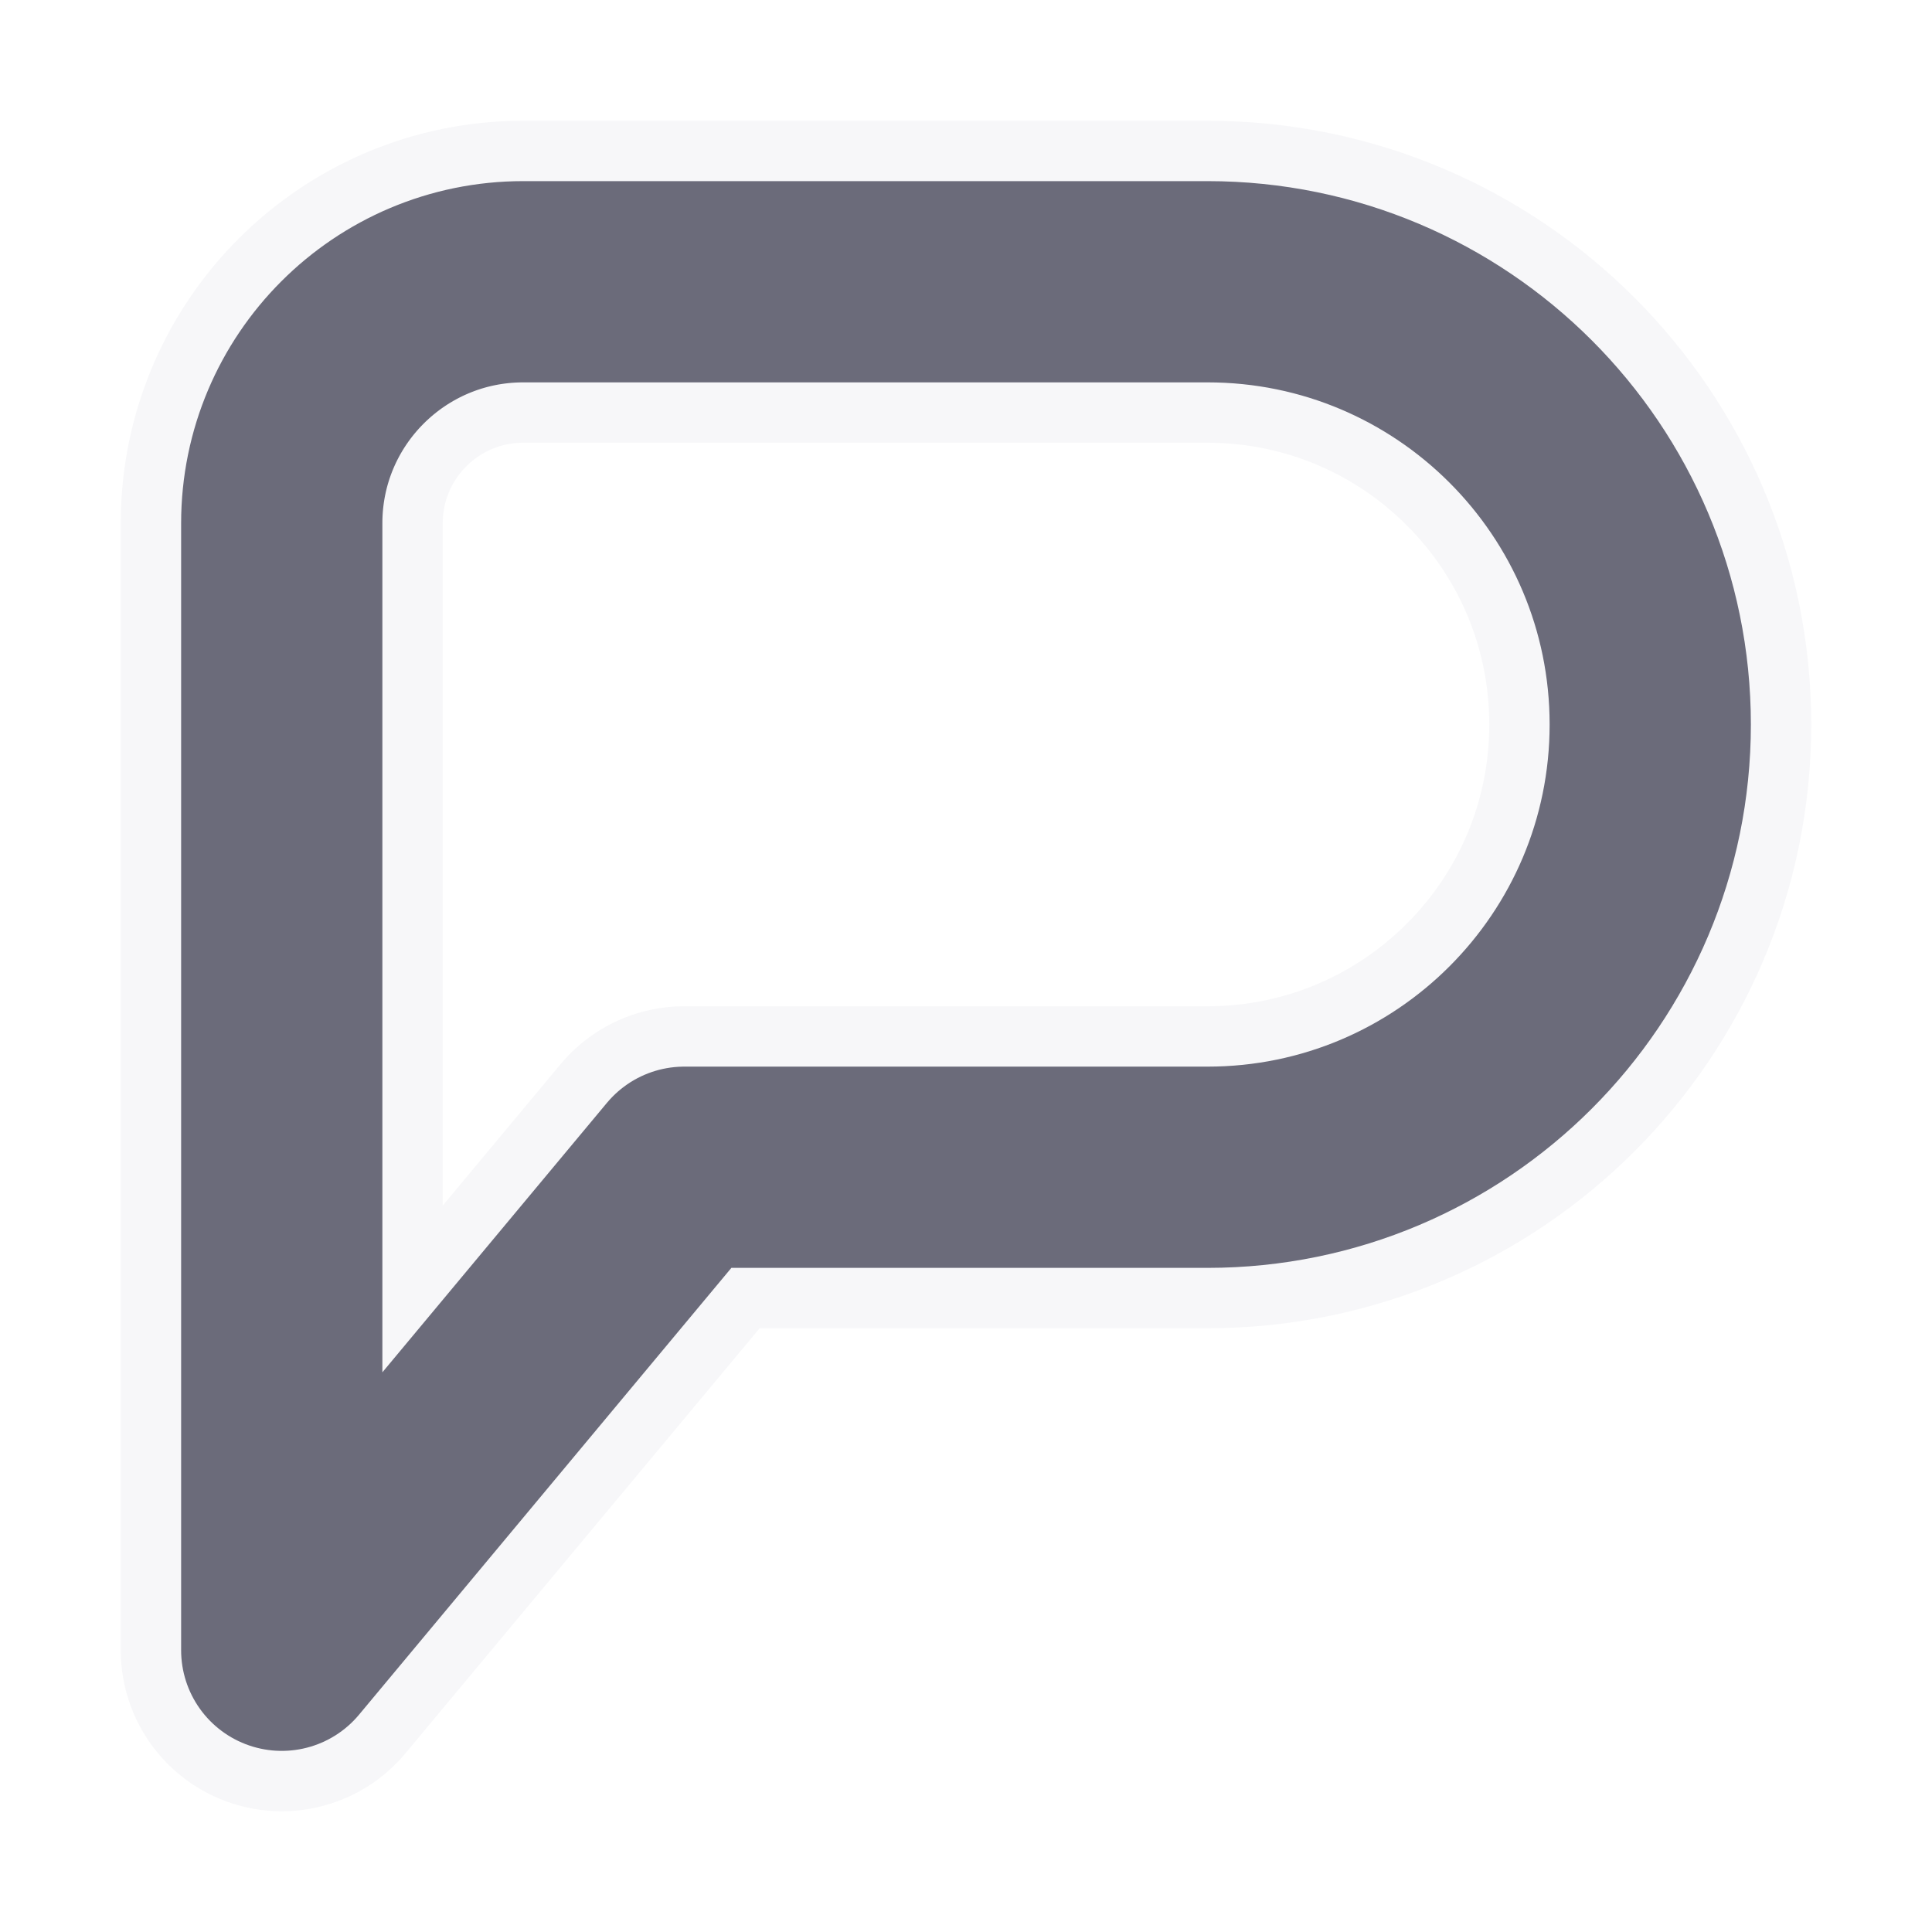
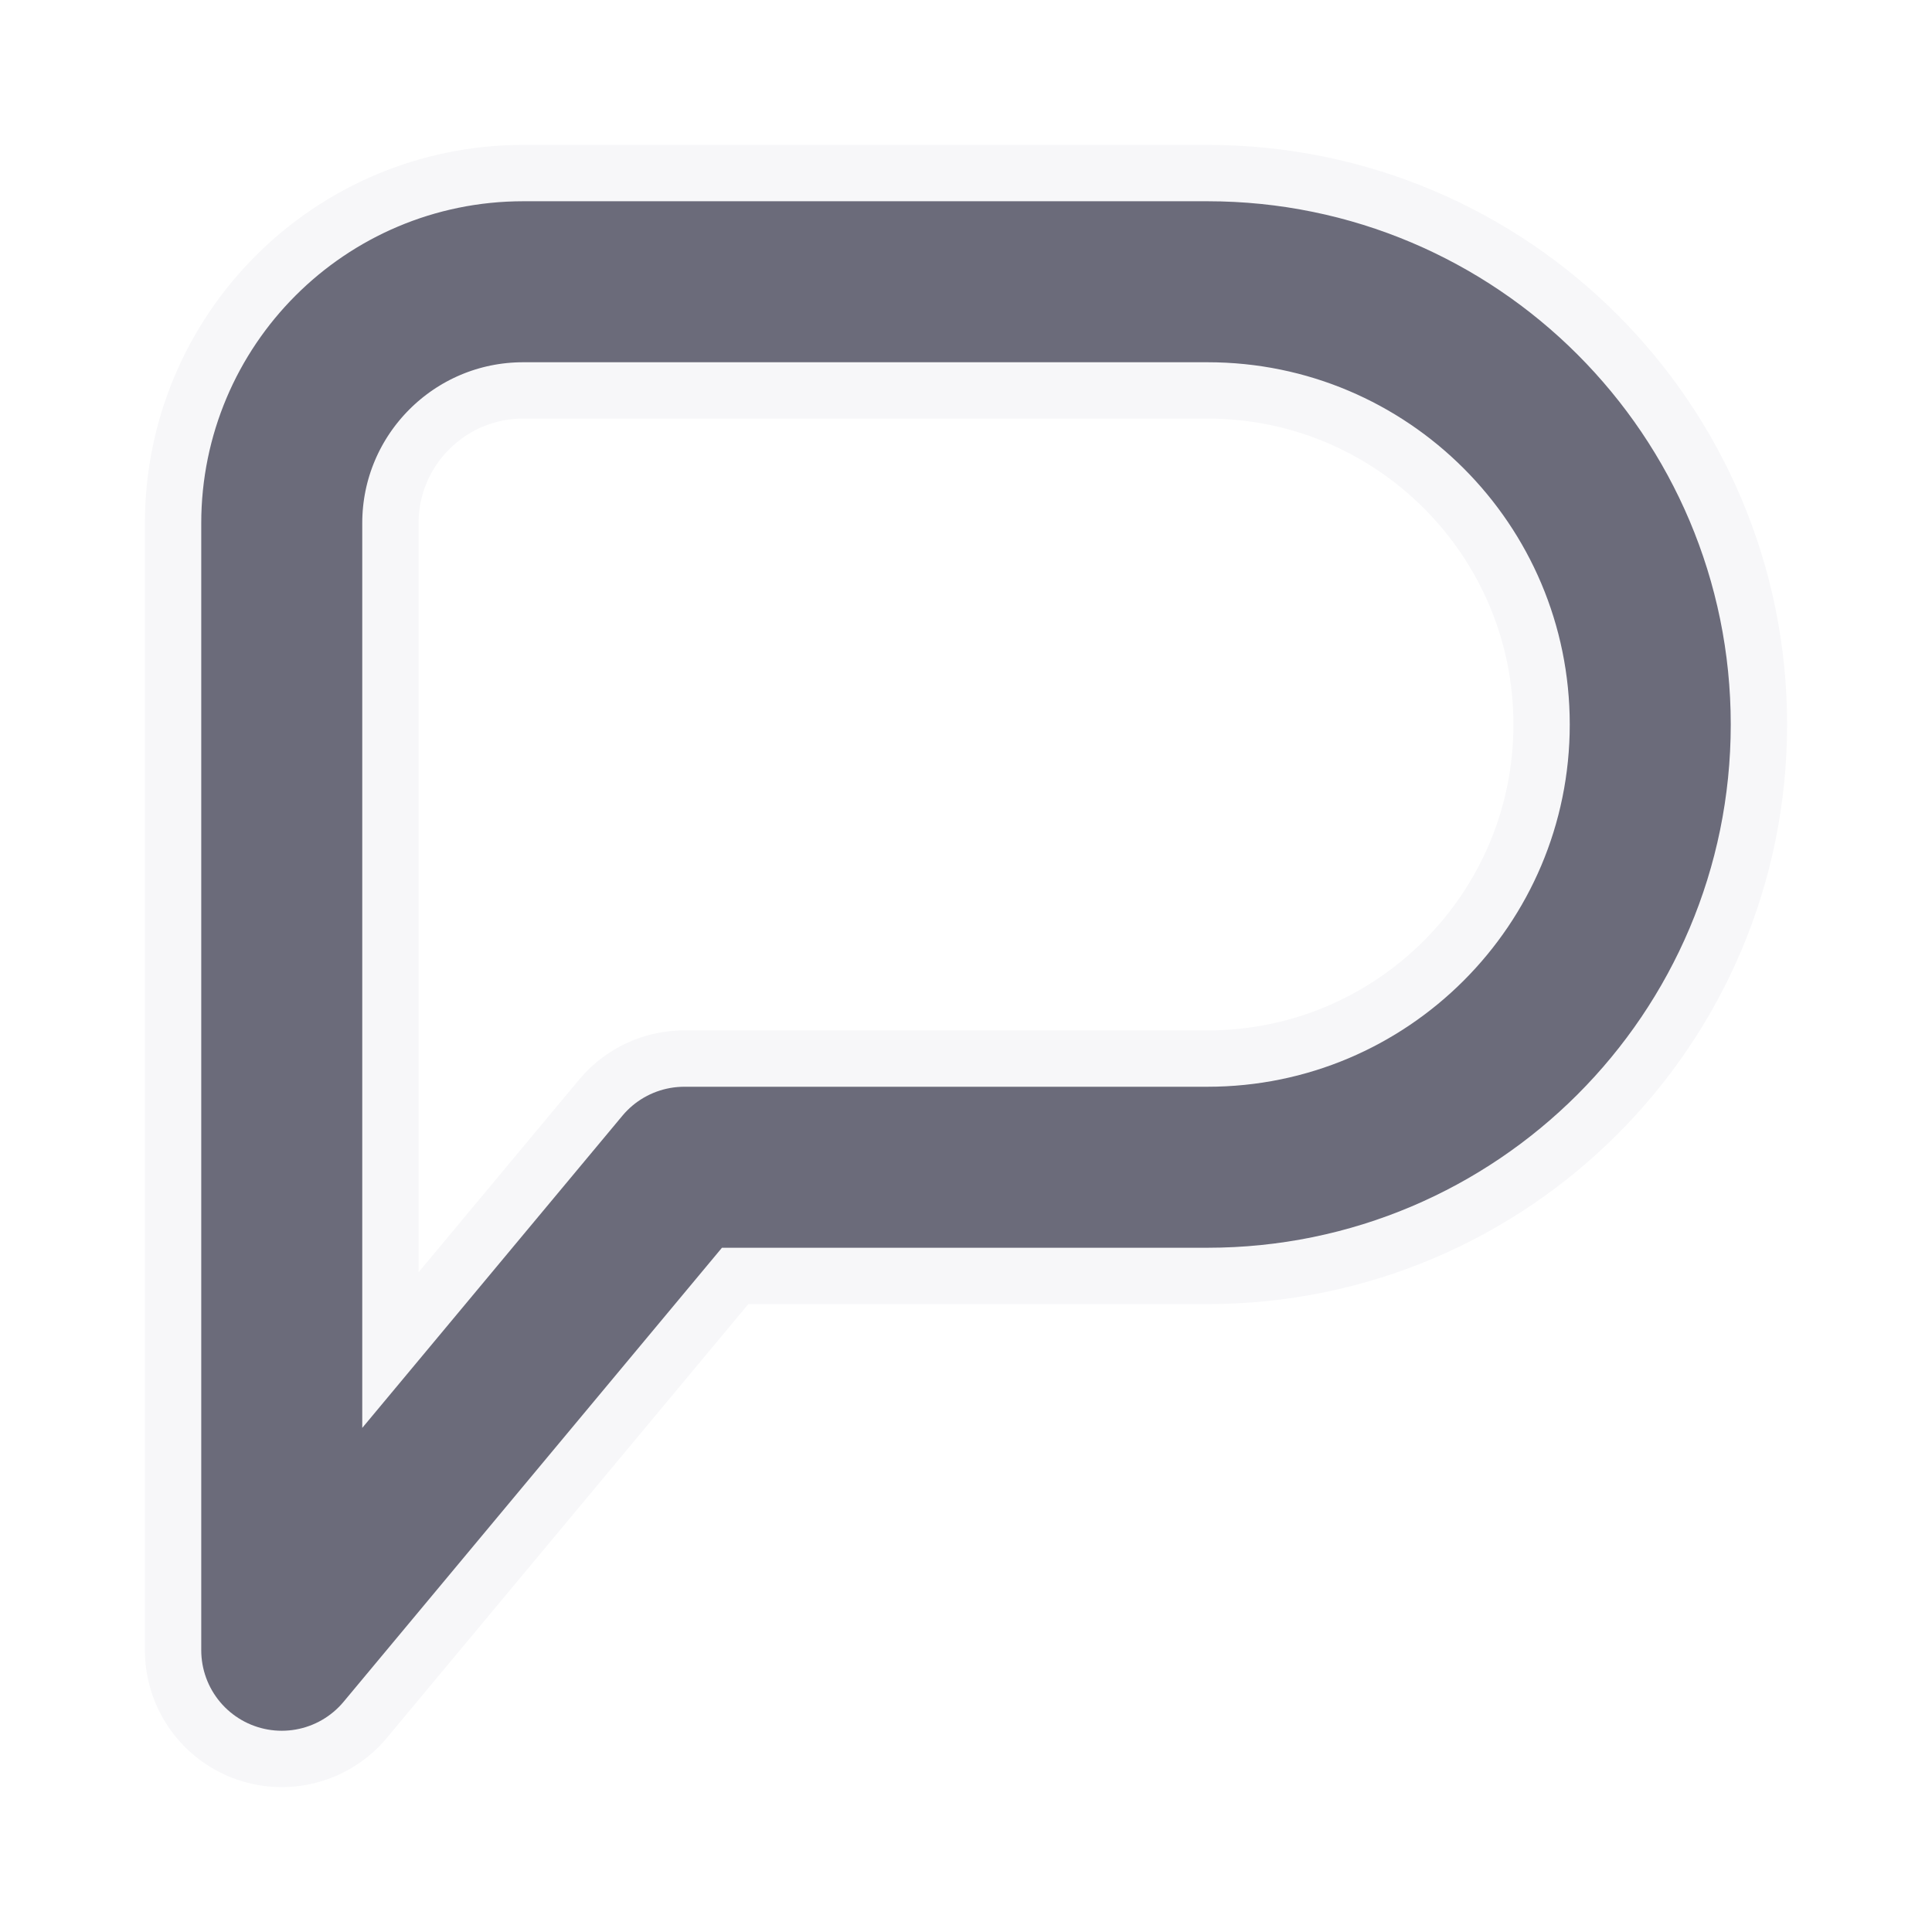
<svg xmlns="http://www.w3.org/2000/svg" viewBox="0 0 24 24" width="24" height="24">
-   <path d="M 6.5 3.5 H 15 A 5.5 5.5 0 0 1 15 14.5 H 8.5 L 3.5 20.5 V 6.5 A 3 3 0 0 1 6.5 3.5 Z" fill="none" stroke="#f7f7f9" stroke-width="4" stroke-linejoin="round" stroke-linecap="round" />
-   <path d="M 6.5 3.5 H 15 A 5.5 5.5 0 0 1 15 14.5 H 8.5 L 3.5 20.5 V 6.5 A 3 3 0 0 1 6.5 3.5 Z" fill="none" stroke="#6b6b7a" stroke-width="2.5" stroke-linejoin="round" stroke-linecap="round" />
+   <path d="M 6.5 3.5 H 15 A 5.5 5.5 0 0 1 15 14.5 H 8.5 L 3.5 20.5 V 6.5 A 3 3 0 0 1 6.5 3.5 Z" fill="none" stroke="#f7f7f9" stroke-width="3.4" stroke-linejoin="round" stroke-linecap="round" />
+   <path d="M 6.5 3.5 H 15 A 5.5 5.5 0 0 1 15 14.5 H 8.5 L 3.5 20.5 V 6.5 A 3 3 0 0 1 6.5 3.5 Z" fill="none" stroke="#6b6b7a" stroke-width="2" stroke-linejoin="round" stroke-linecap="round" />
</svg>
